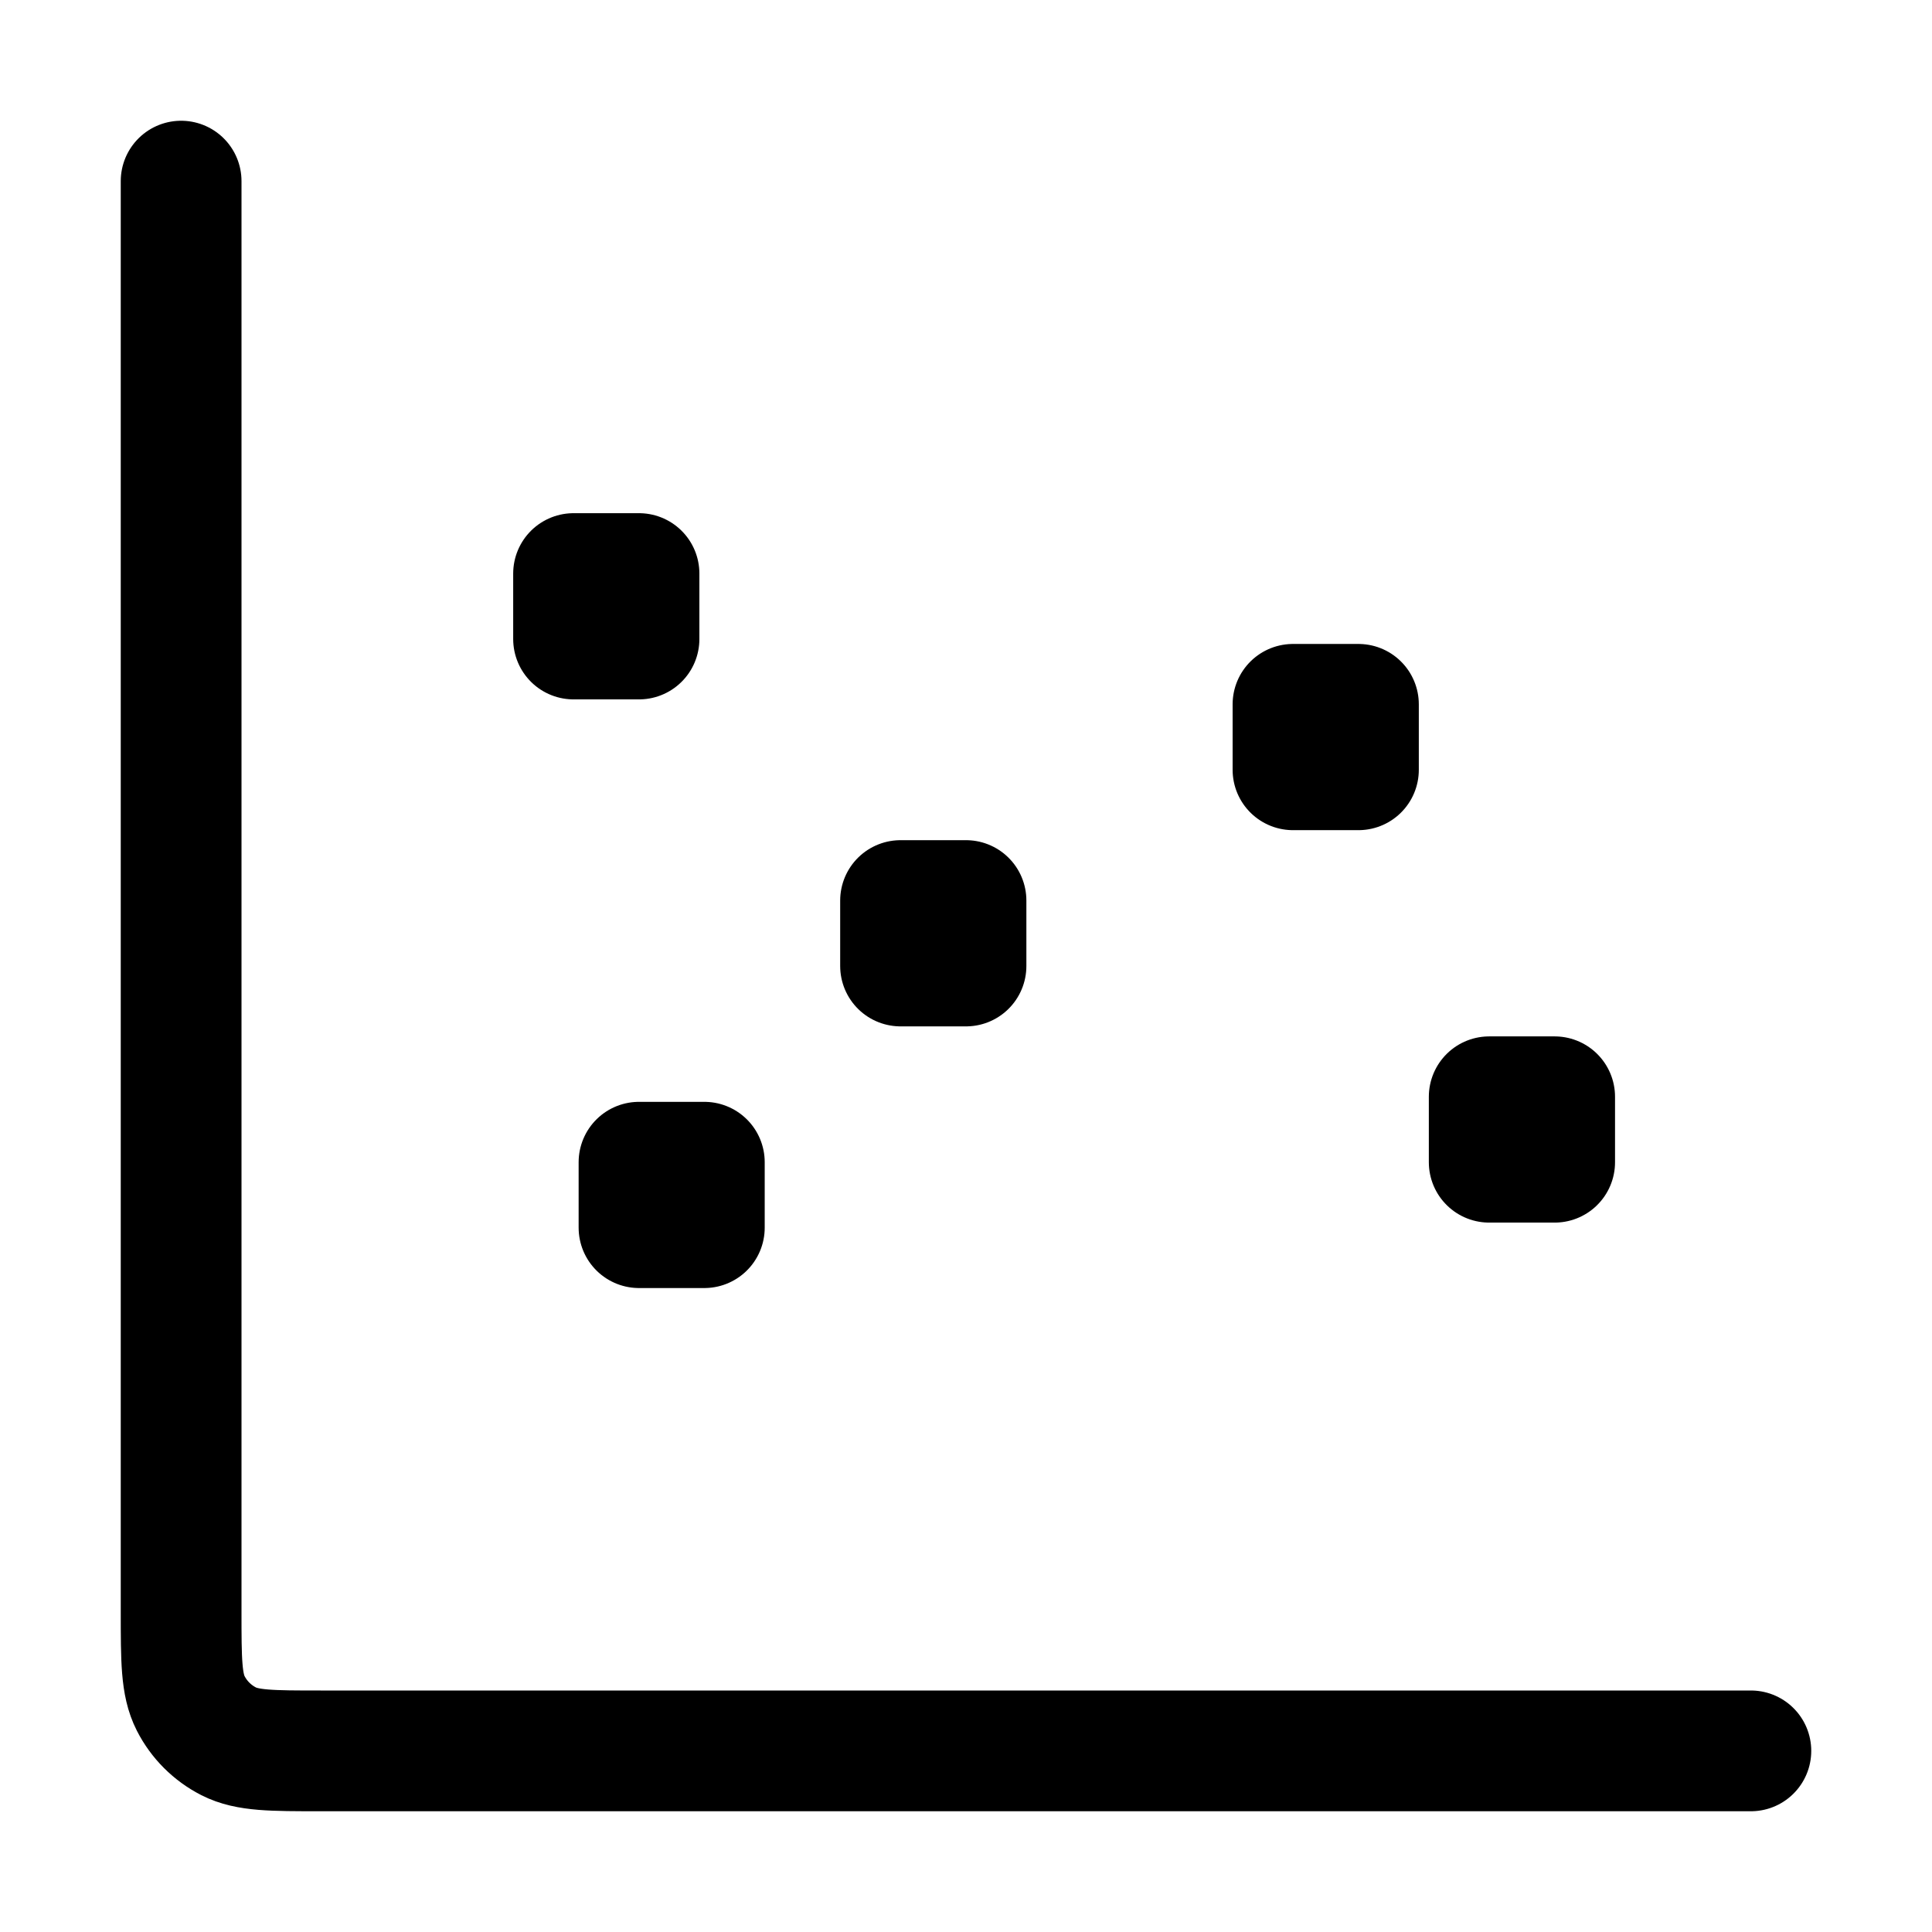
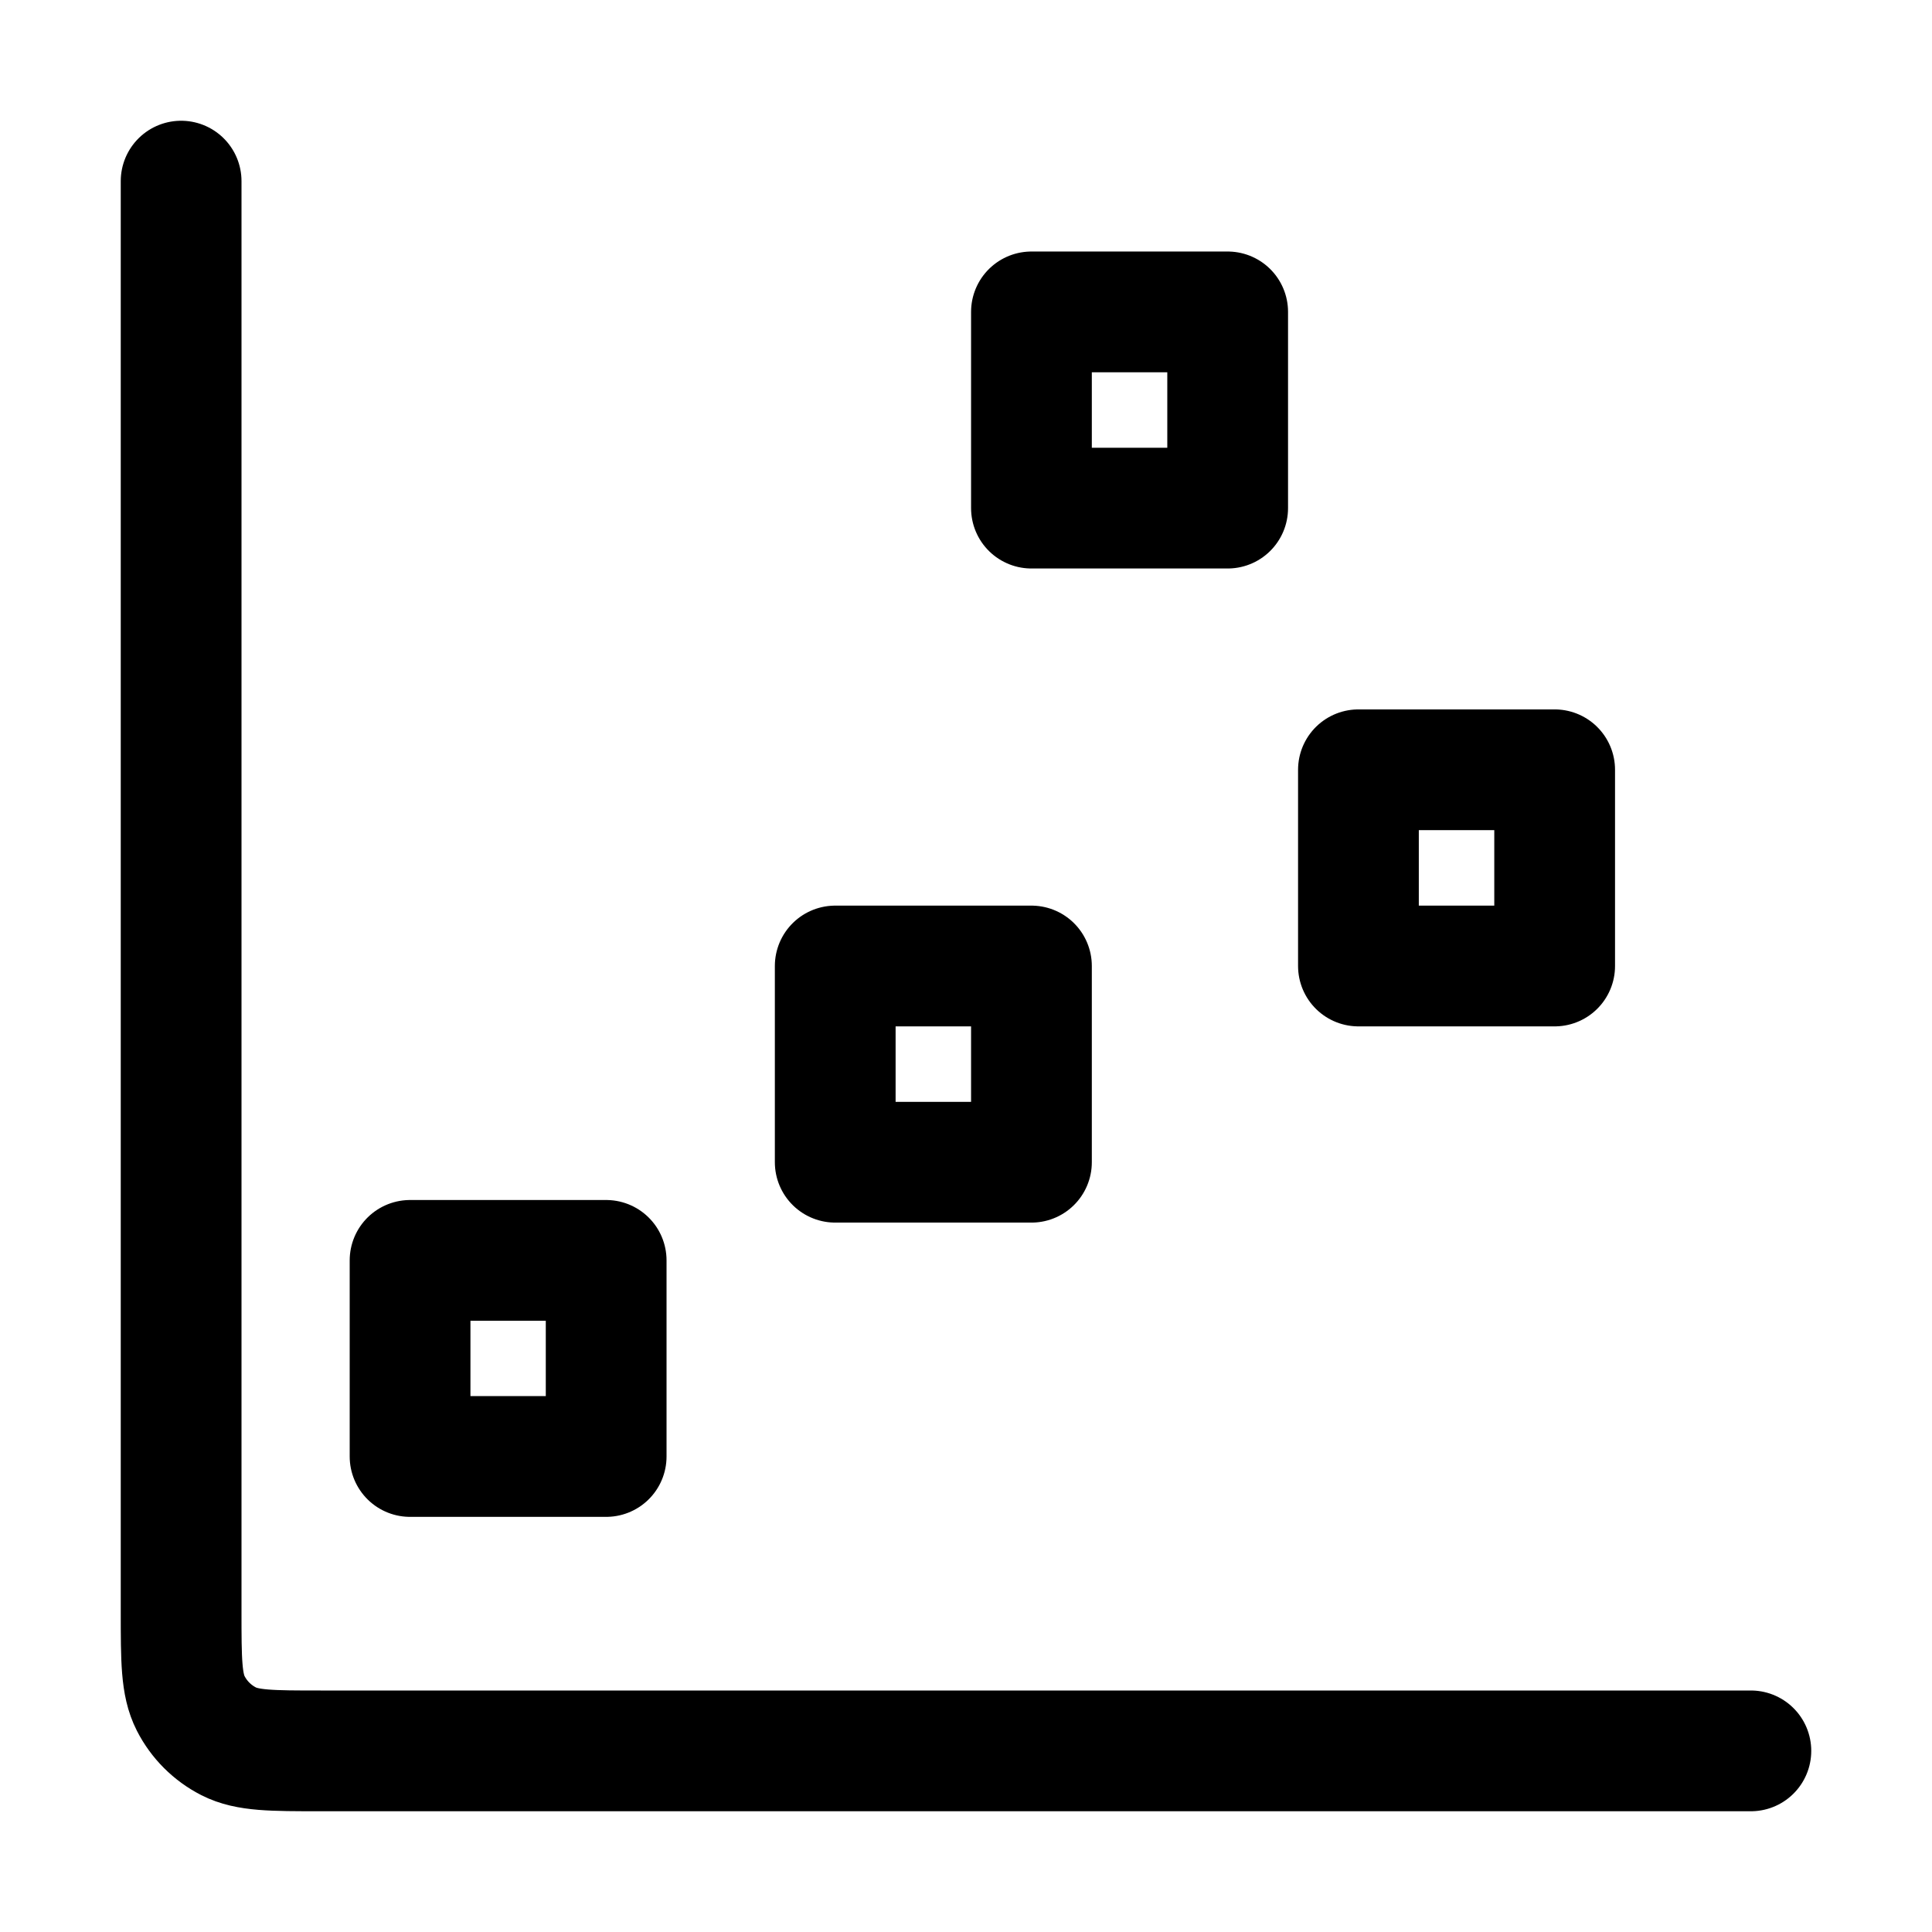
<svg xmlns="http://www.w3.org/2000/svg" fill="none" viewBox="0 0 16 16">
-   <path stroke="currentColor" stroke-linecap="round" stroke-linejoin="round" d="M14.5 14.5H2.656c-.405 0-.607 0-.762-.079a.72.72 0 0 1-.315-.315c-.079-.155-.079-.357-.079-.762V1.5m3.25 3.25h.542v.542H4.75zm7.583 4.333h.542v.542h-.542zm-7.041.542h.541v.542h-.541zm2.166-2.167H8V8h-.542zm3.25-1.625h.542v.542h-.542z" />
+   <path stroke="currentColor" stroke-linecap="round" stroke-linejoin="round" d="M14.5 14.5H2.656c-.405 0-.607 0-.762-.079a.72.72 0 0 1-.315-.315c-.079-.155-.079-.357-.079-.762V1.5M6.917 8h1.625v1.625H6.917zm-3.521 2.438H5.02v1.624H3.396zm5.146-7.855h1.625v1.625H8.542zm2.708 3.792h1.625V8H11.25z" />
</svg>
